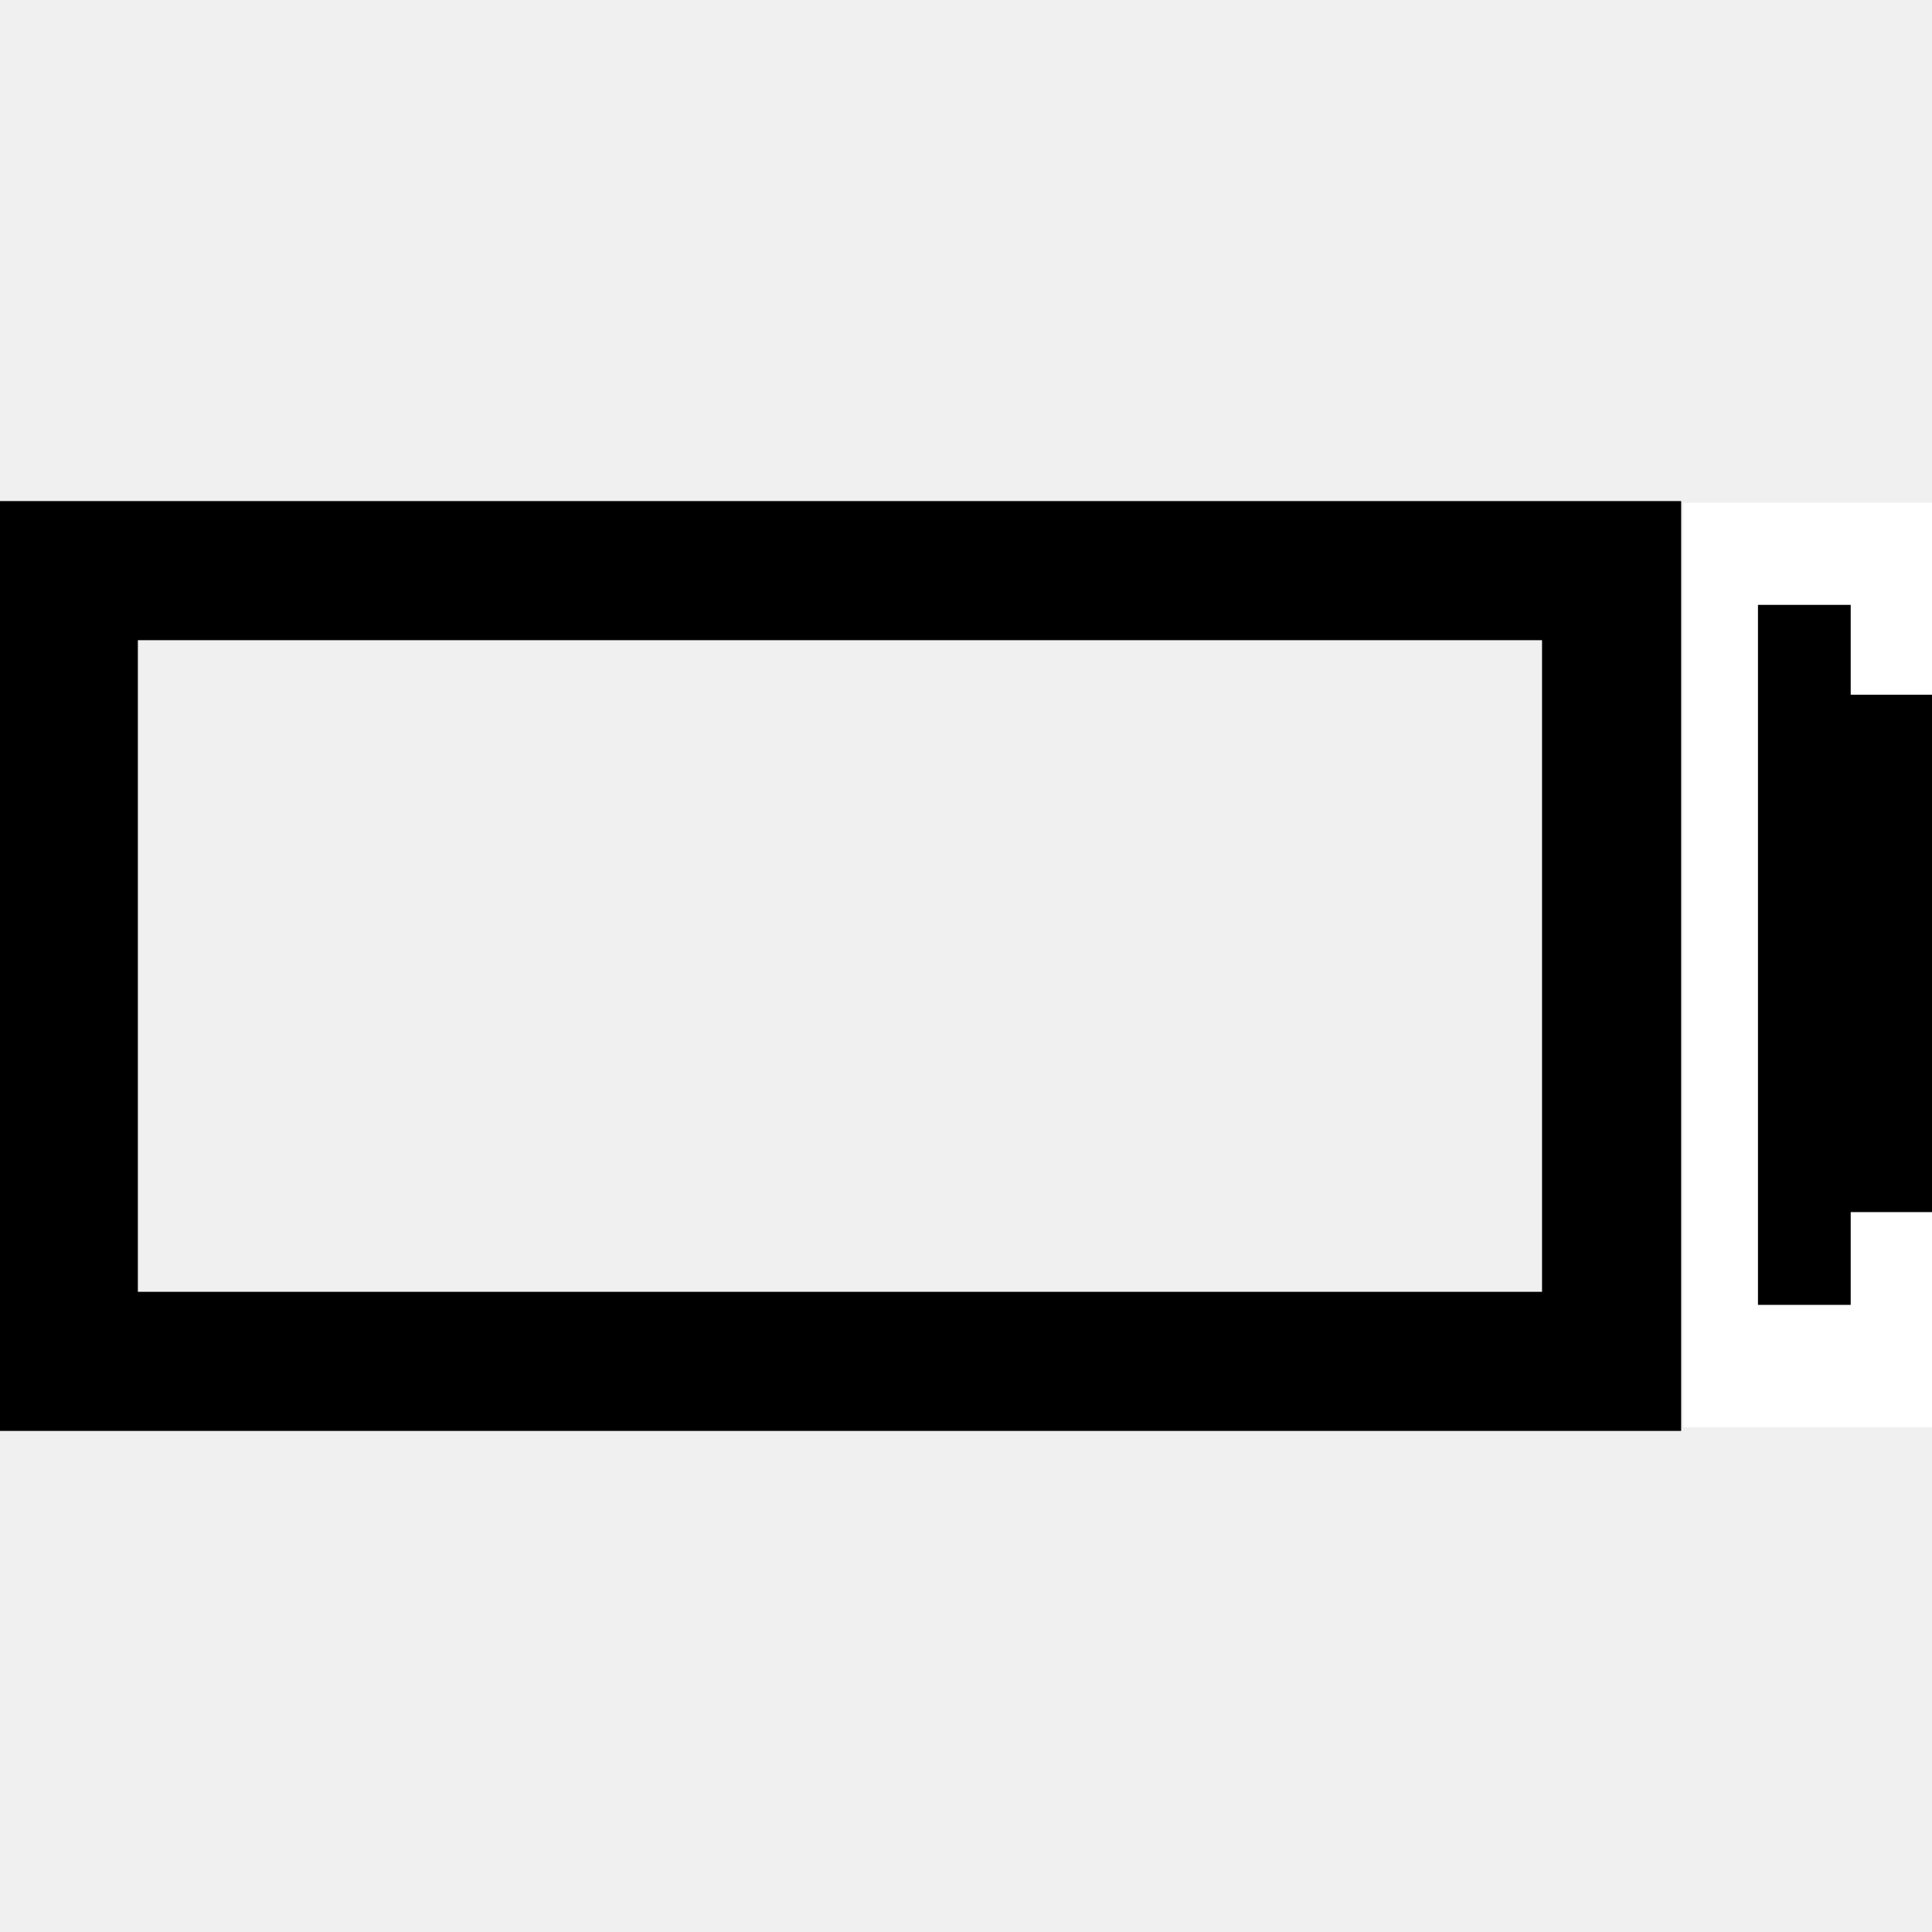
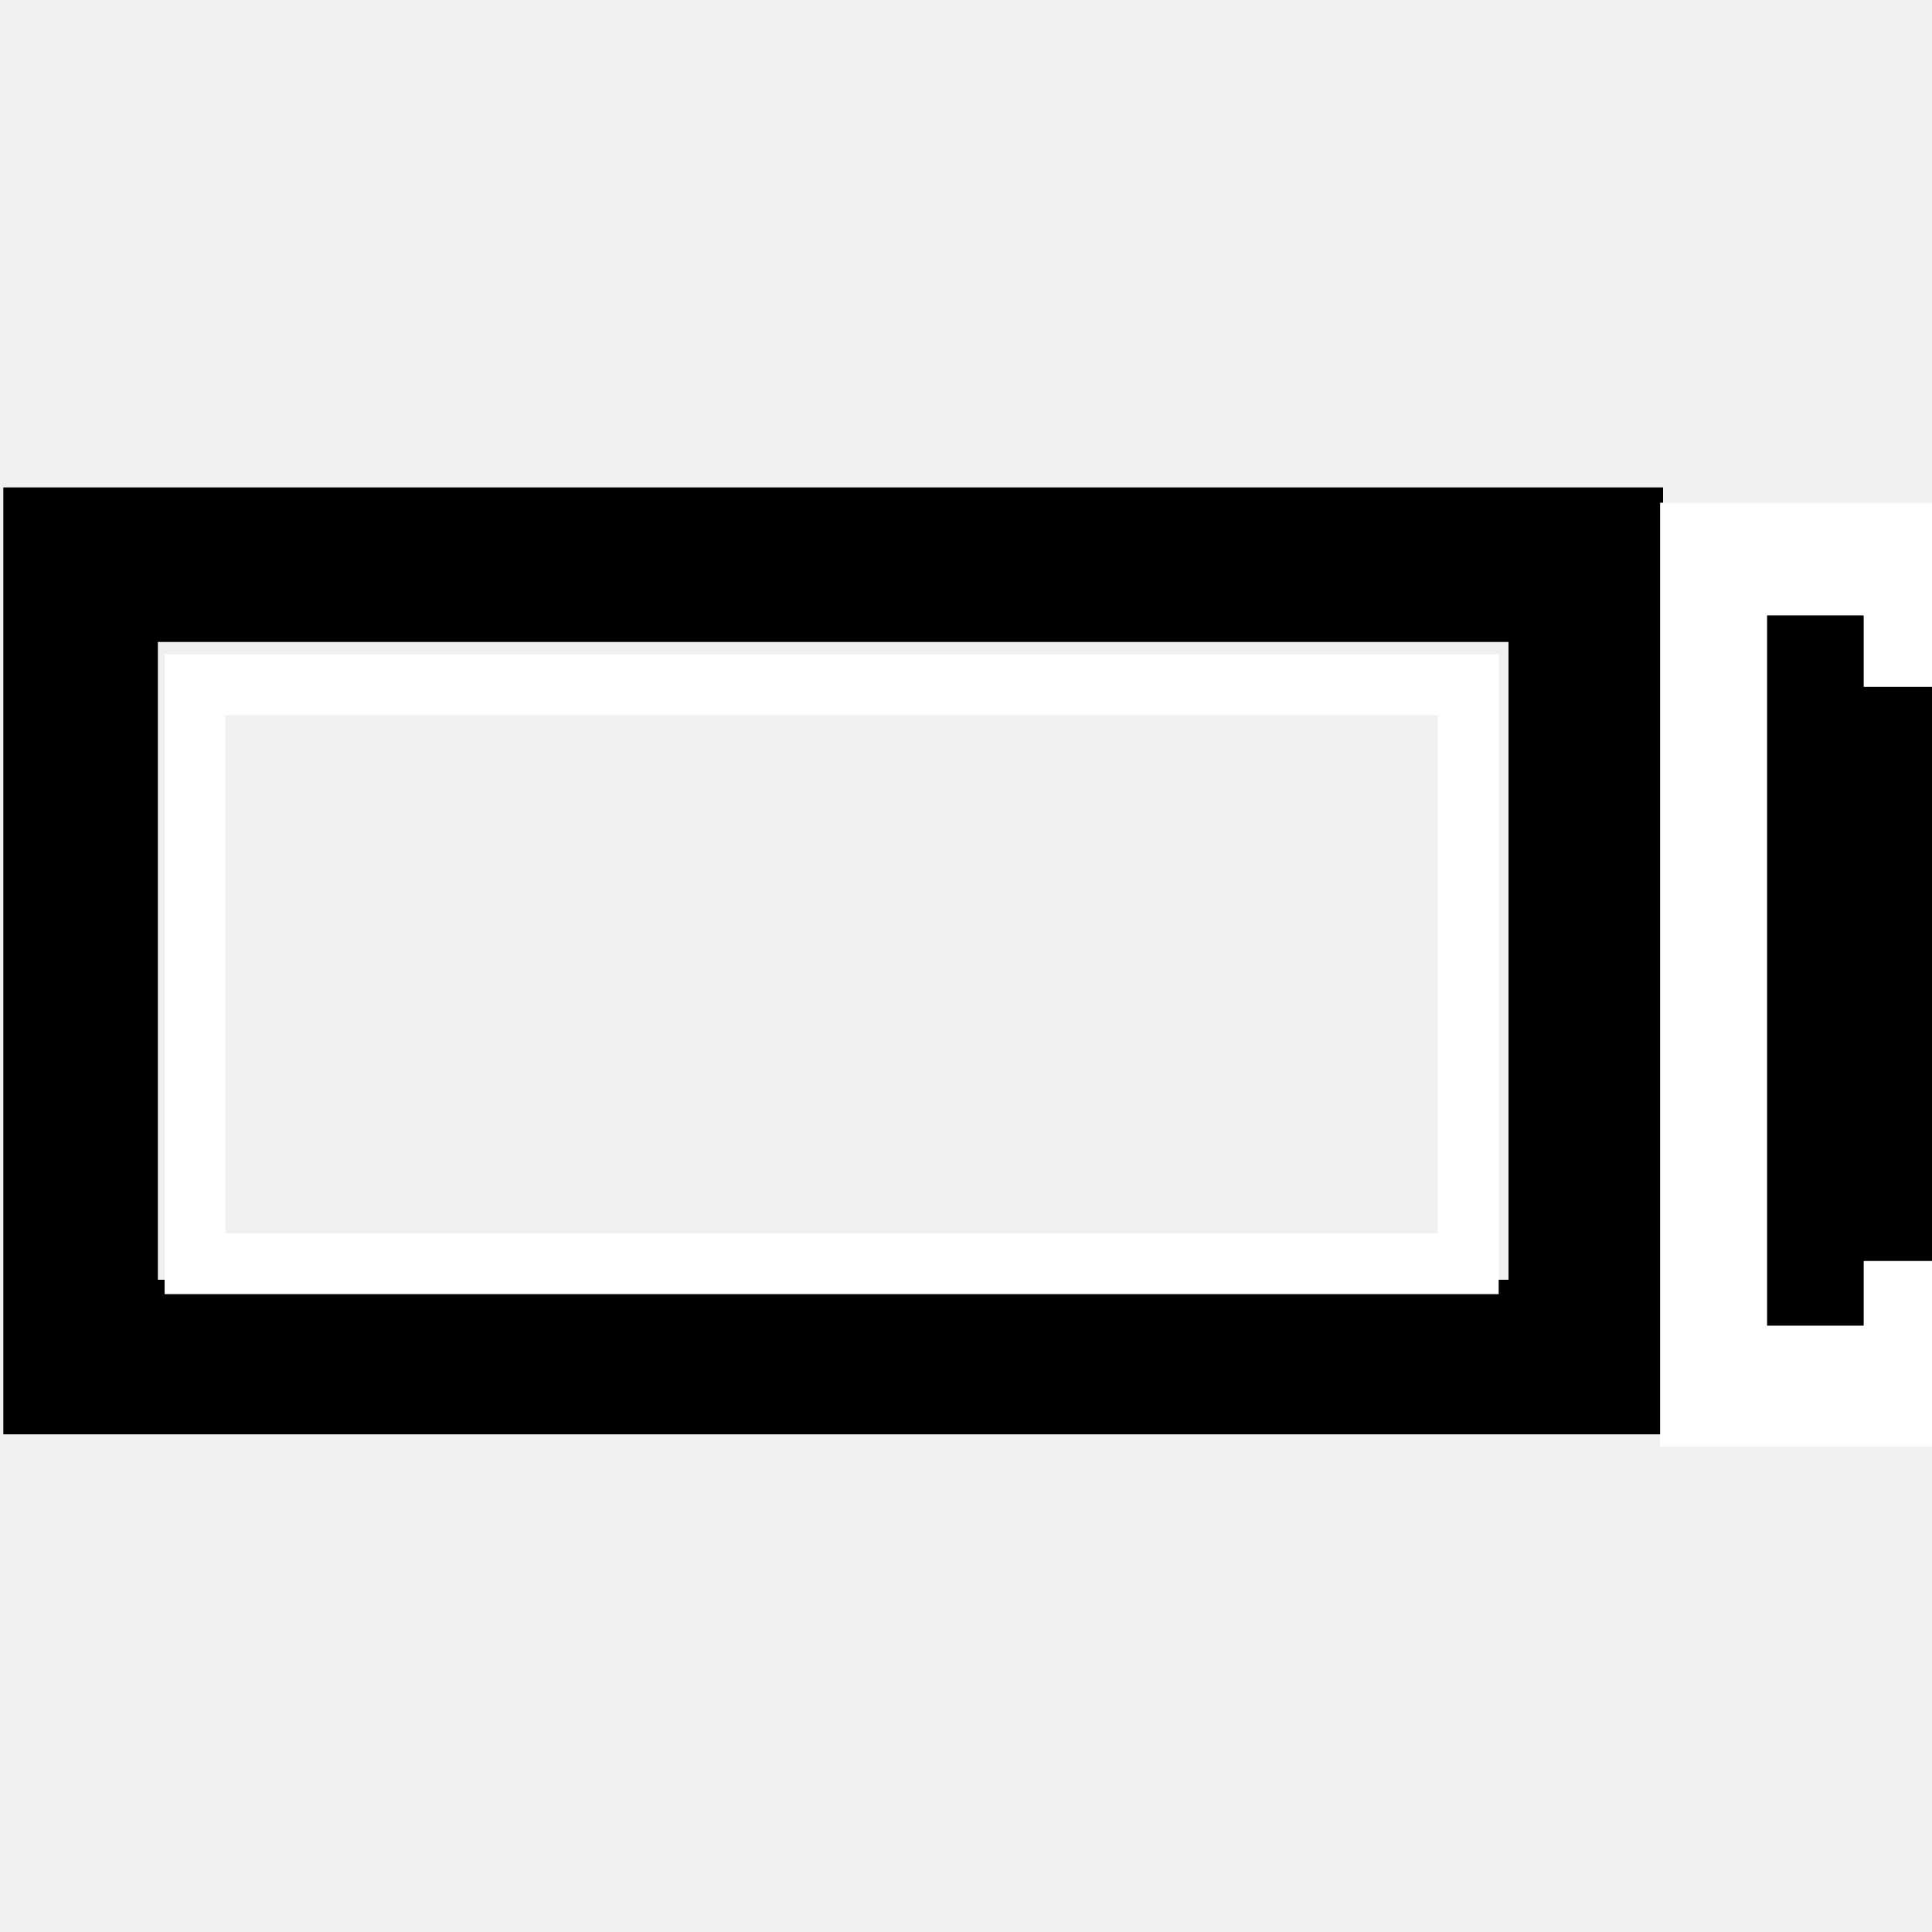
<svg xmlns="http://www.w3.org/2000/svg" version="1.1" id="Comments" x="0px" y="0px" viewBox="0 0 25 25" enable-background="new 0 0 25 25" xml:space="preserve">
  <defs id="defs17" />
-   <rect style="fill:none;stroke:#000000;stroke-width:1.8;stroke-dasharray:none;stroke-opacity:1" id="rect2773" width="19.97" height="10.232" x="0.884" y="7.384" />
-   <rect style="fill:#ffffff;fill-opacity:1;stroke:none;stroke-width:14.406;stroke-dasharray:none;stroke-opacity:1" id="rect5491-3" width="3.249" height="11.965" x="21.782" y="6.505" />
-   <rect style="fill:none;stroke:#000000;stroke-width:1.168;stroke-dasharray:none;stroke-opacity:1" id="rect5491-36" width="0.032" height="7.89" x="23.332" y="8.411" />
-   <rect style="fill:none;stroke:#000000;stroke-width:1.155;stroke-dasharray:none;stroke-opacity:1" id="rect5491" width="0.045" height="5.54" x="24.495" y="9.567" />
+   <rect style="fill:none;stroke:#000000;stroke-width:2;stroke-dasharray:none;stroke-opacity:1" id="rect2773" width="19.477" height="10.253" x="1.043" y="7.307" />
+   <rect style="fill:none;stroke:#ffffff;stroke-width:0.786;stroke-dasharray:none;stroke-opacity:1" id="rect2773-6" width="16.477" height="7.492" x="2.523" y="8.861" />
+   <rect style="fill:#ffffff;fill-opacity:1;stroke:none;stroke-width:15.21;stroke-dasharray:none;stroke-opacity:1" id="rect5491-3" width="3.549" height="12.211" x="21.482" y="6.505" />
+   <rect style="fill:none;stroke:#000000;stroke-width:1.232;stroke-dasharray:none;stroke-opacity:1" id="rect5491-36" width="0.018" height="7.958" x="23.482" y="8.58" />
+   <rect style="fill:none;stroke:#000000;stroke-width:2;stroke-dasharray:none;stroke-opacity:1" id="rect5491" width="0.059" height="5.429" x="24.009" y="9.888" />
</svg>
